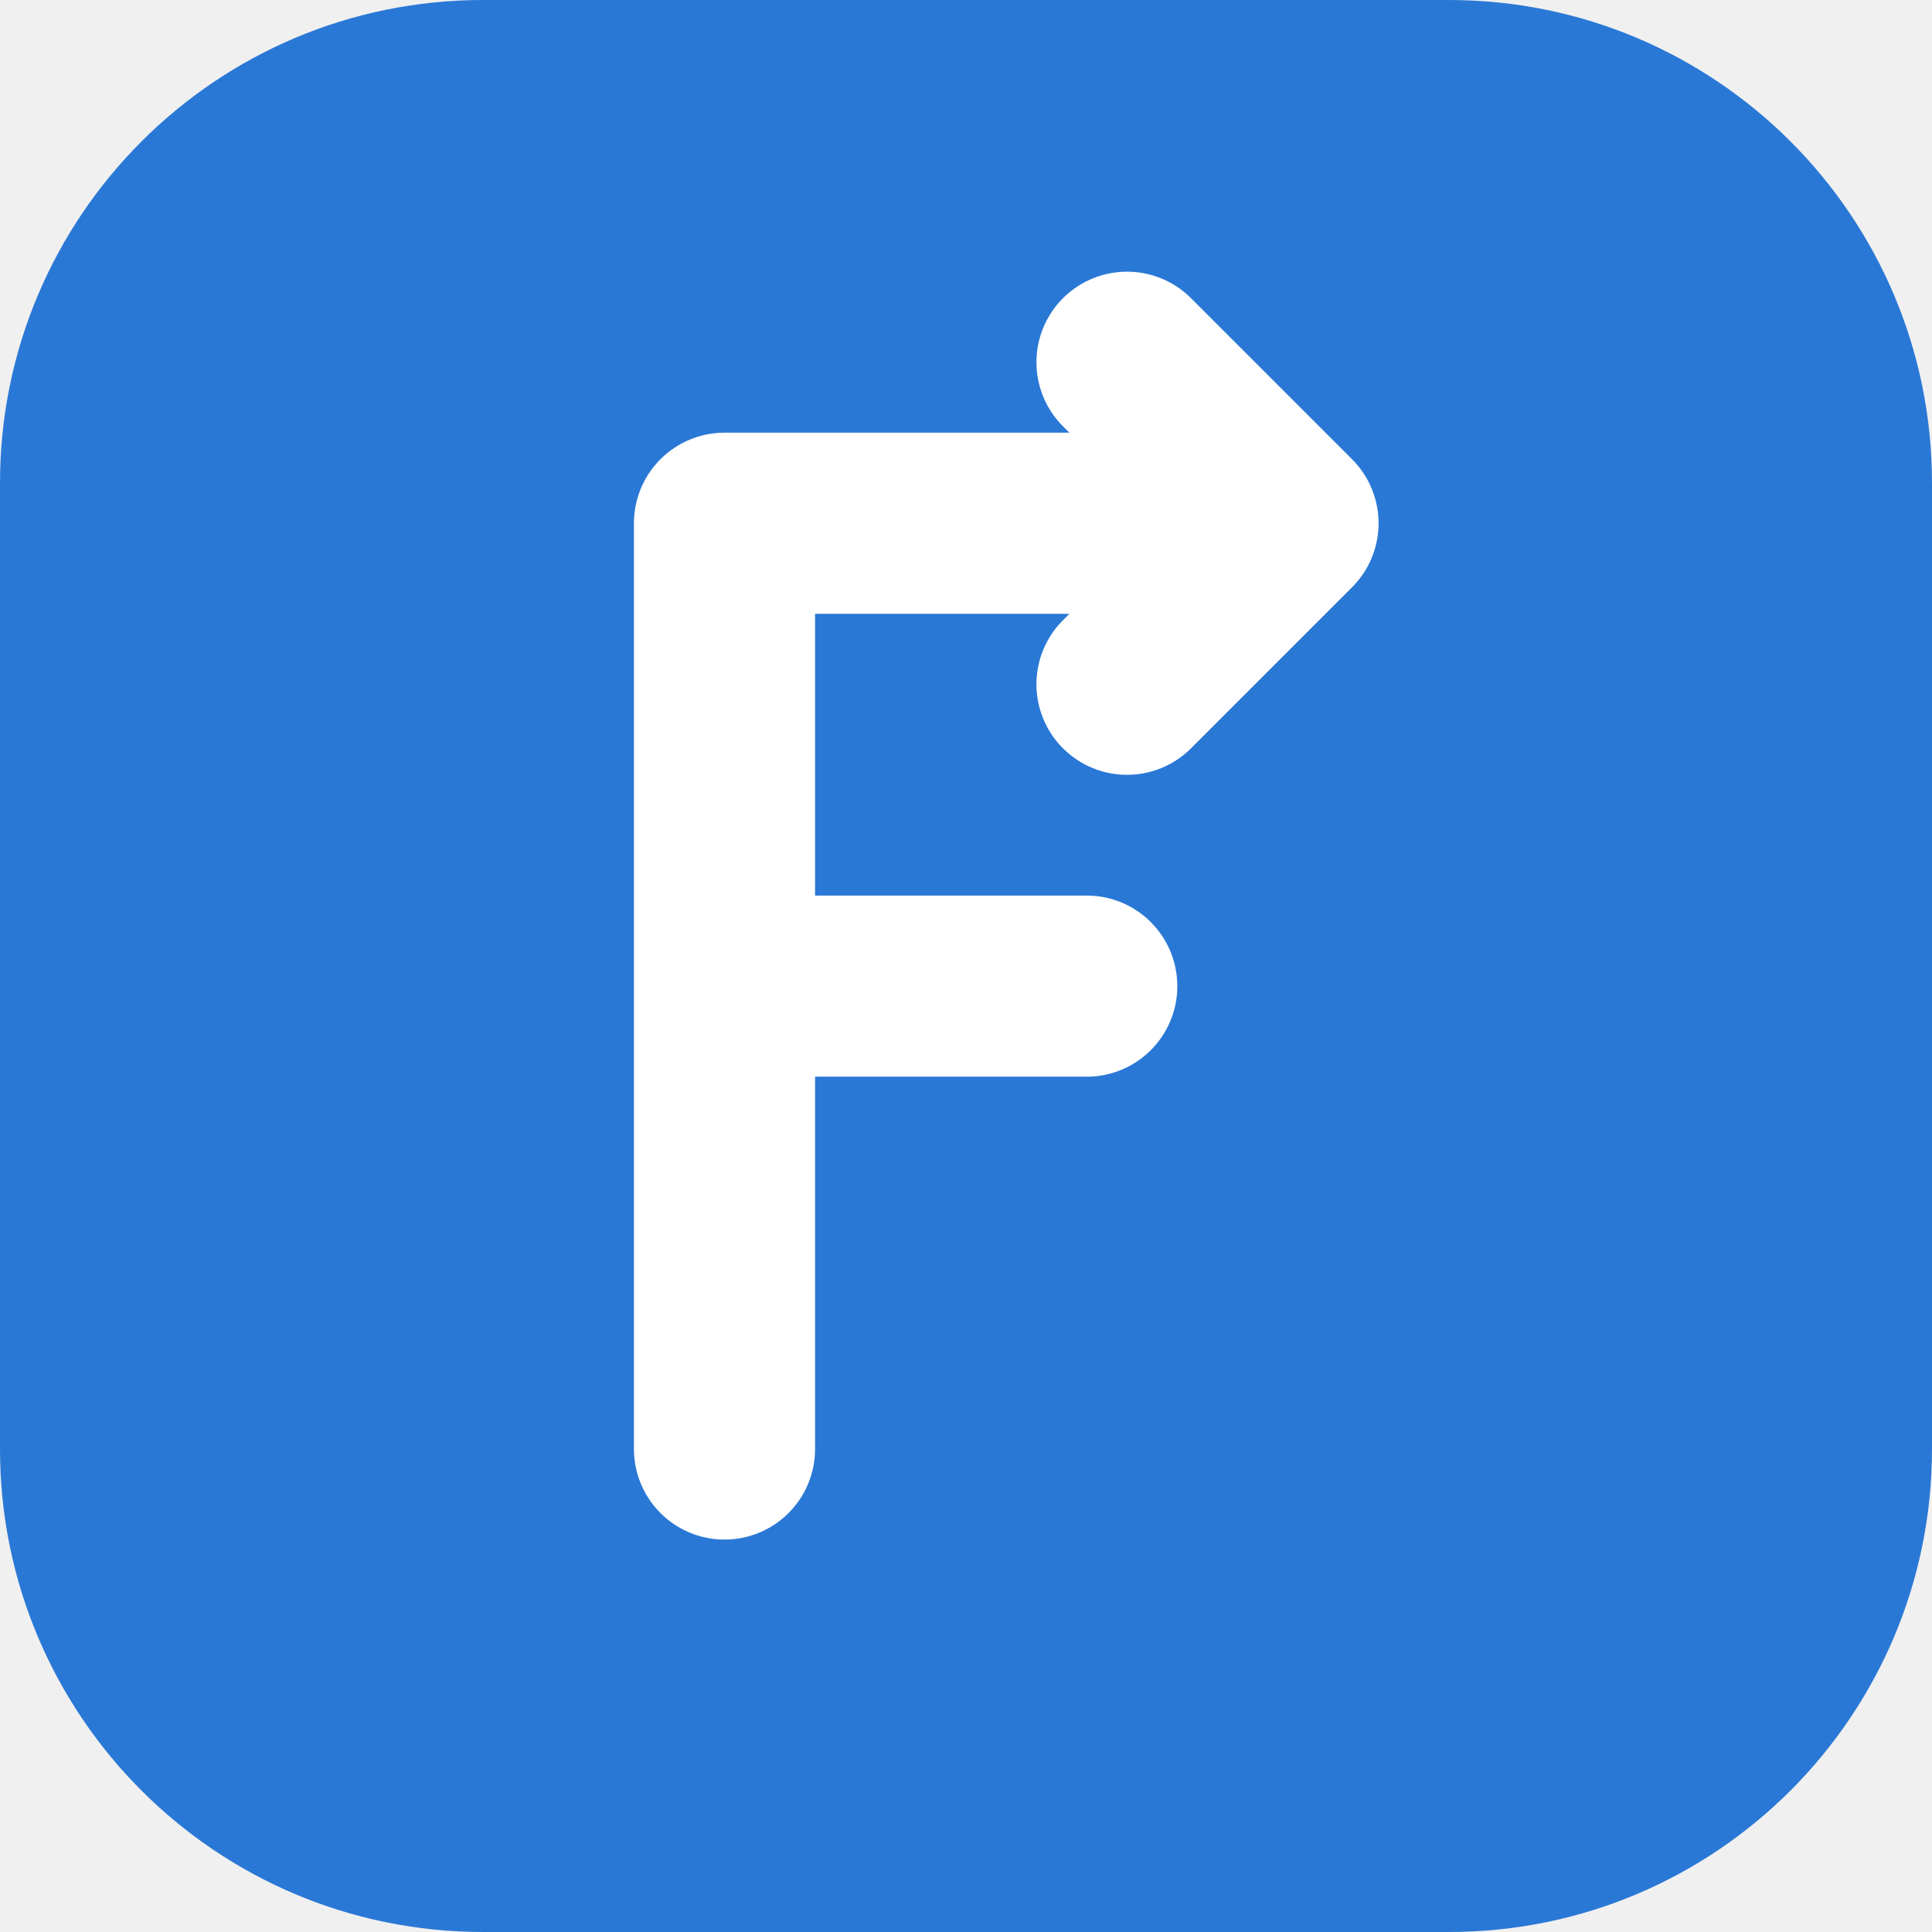
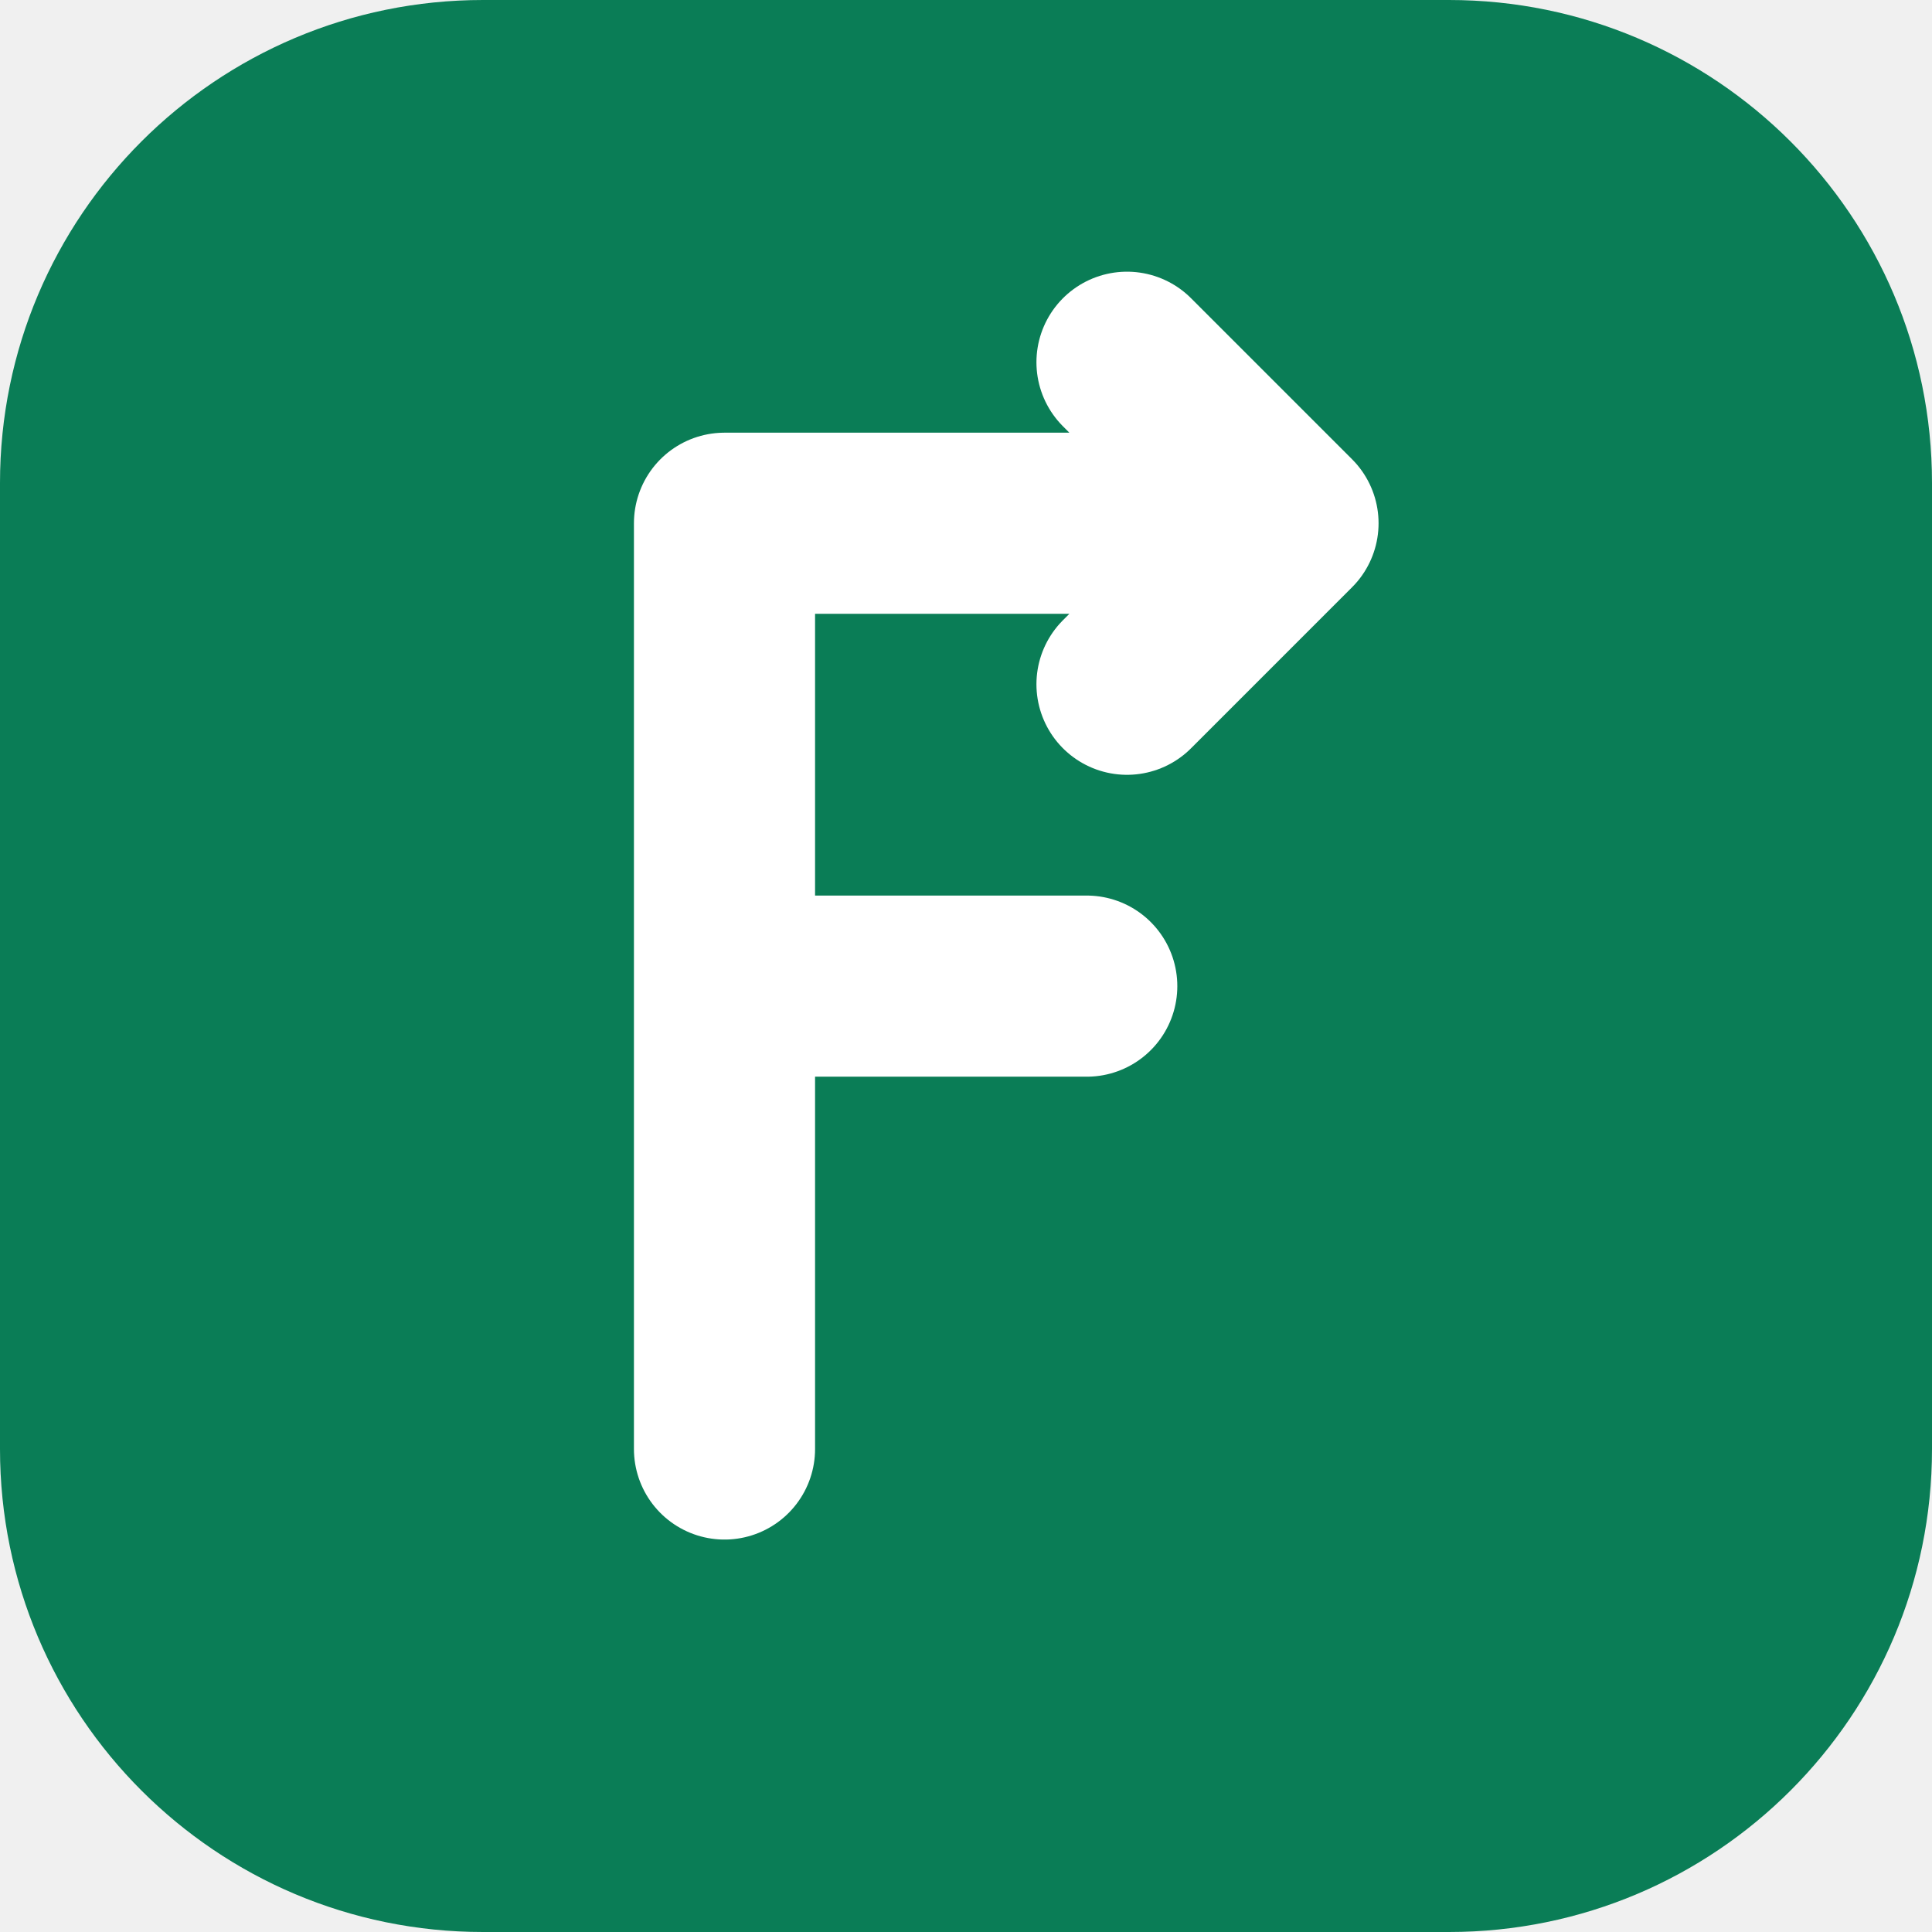
<svg xmlns="http://www.w3.org/2000/svg" viewBox="0 0 24 24">
-   <rect width="24" height="24" rx="6" fill="#2a78d6" />
+   <rect width="24" height="24" rx="6" fill="#0a7d56" />
  <path d="M9 18V6.5h6.5M9 12.25h4.5M14 4.5l2 2-2 2" fill="none" stroke="#fff" stroke-width="2.25" stroke-linecap="round" stroke-linejoin="round" />
</svg>
